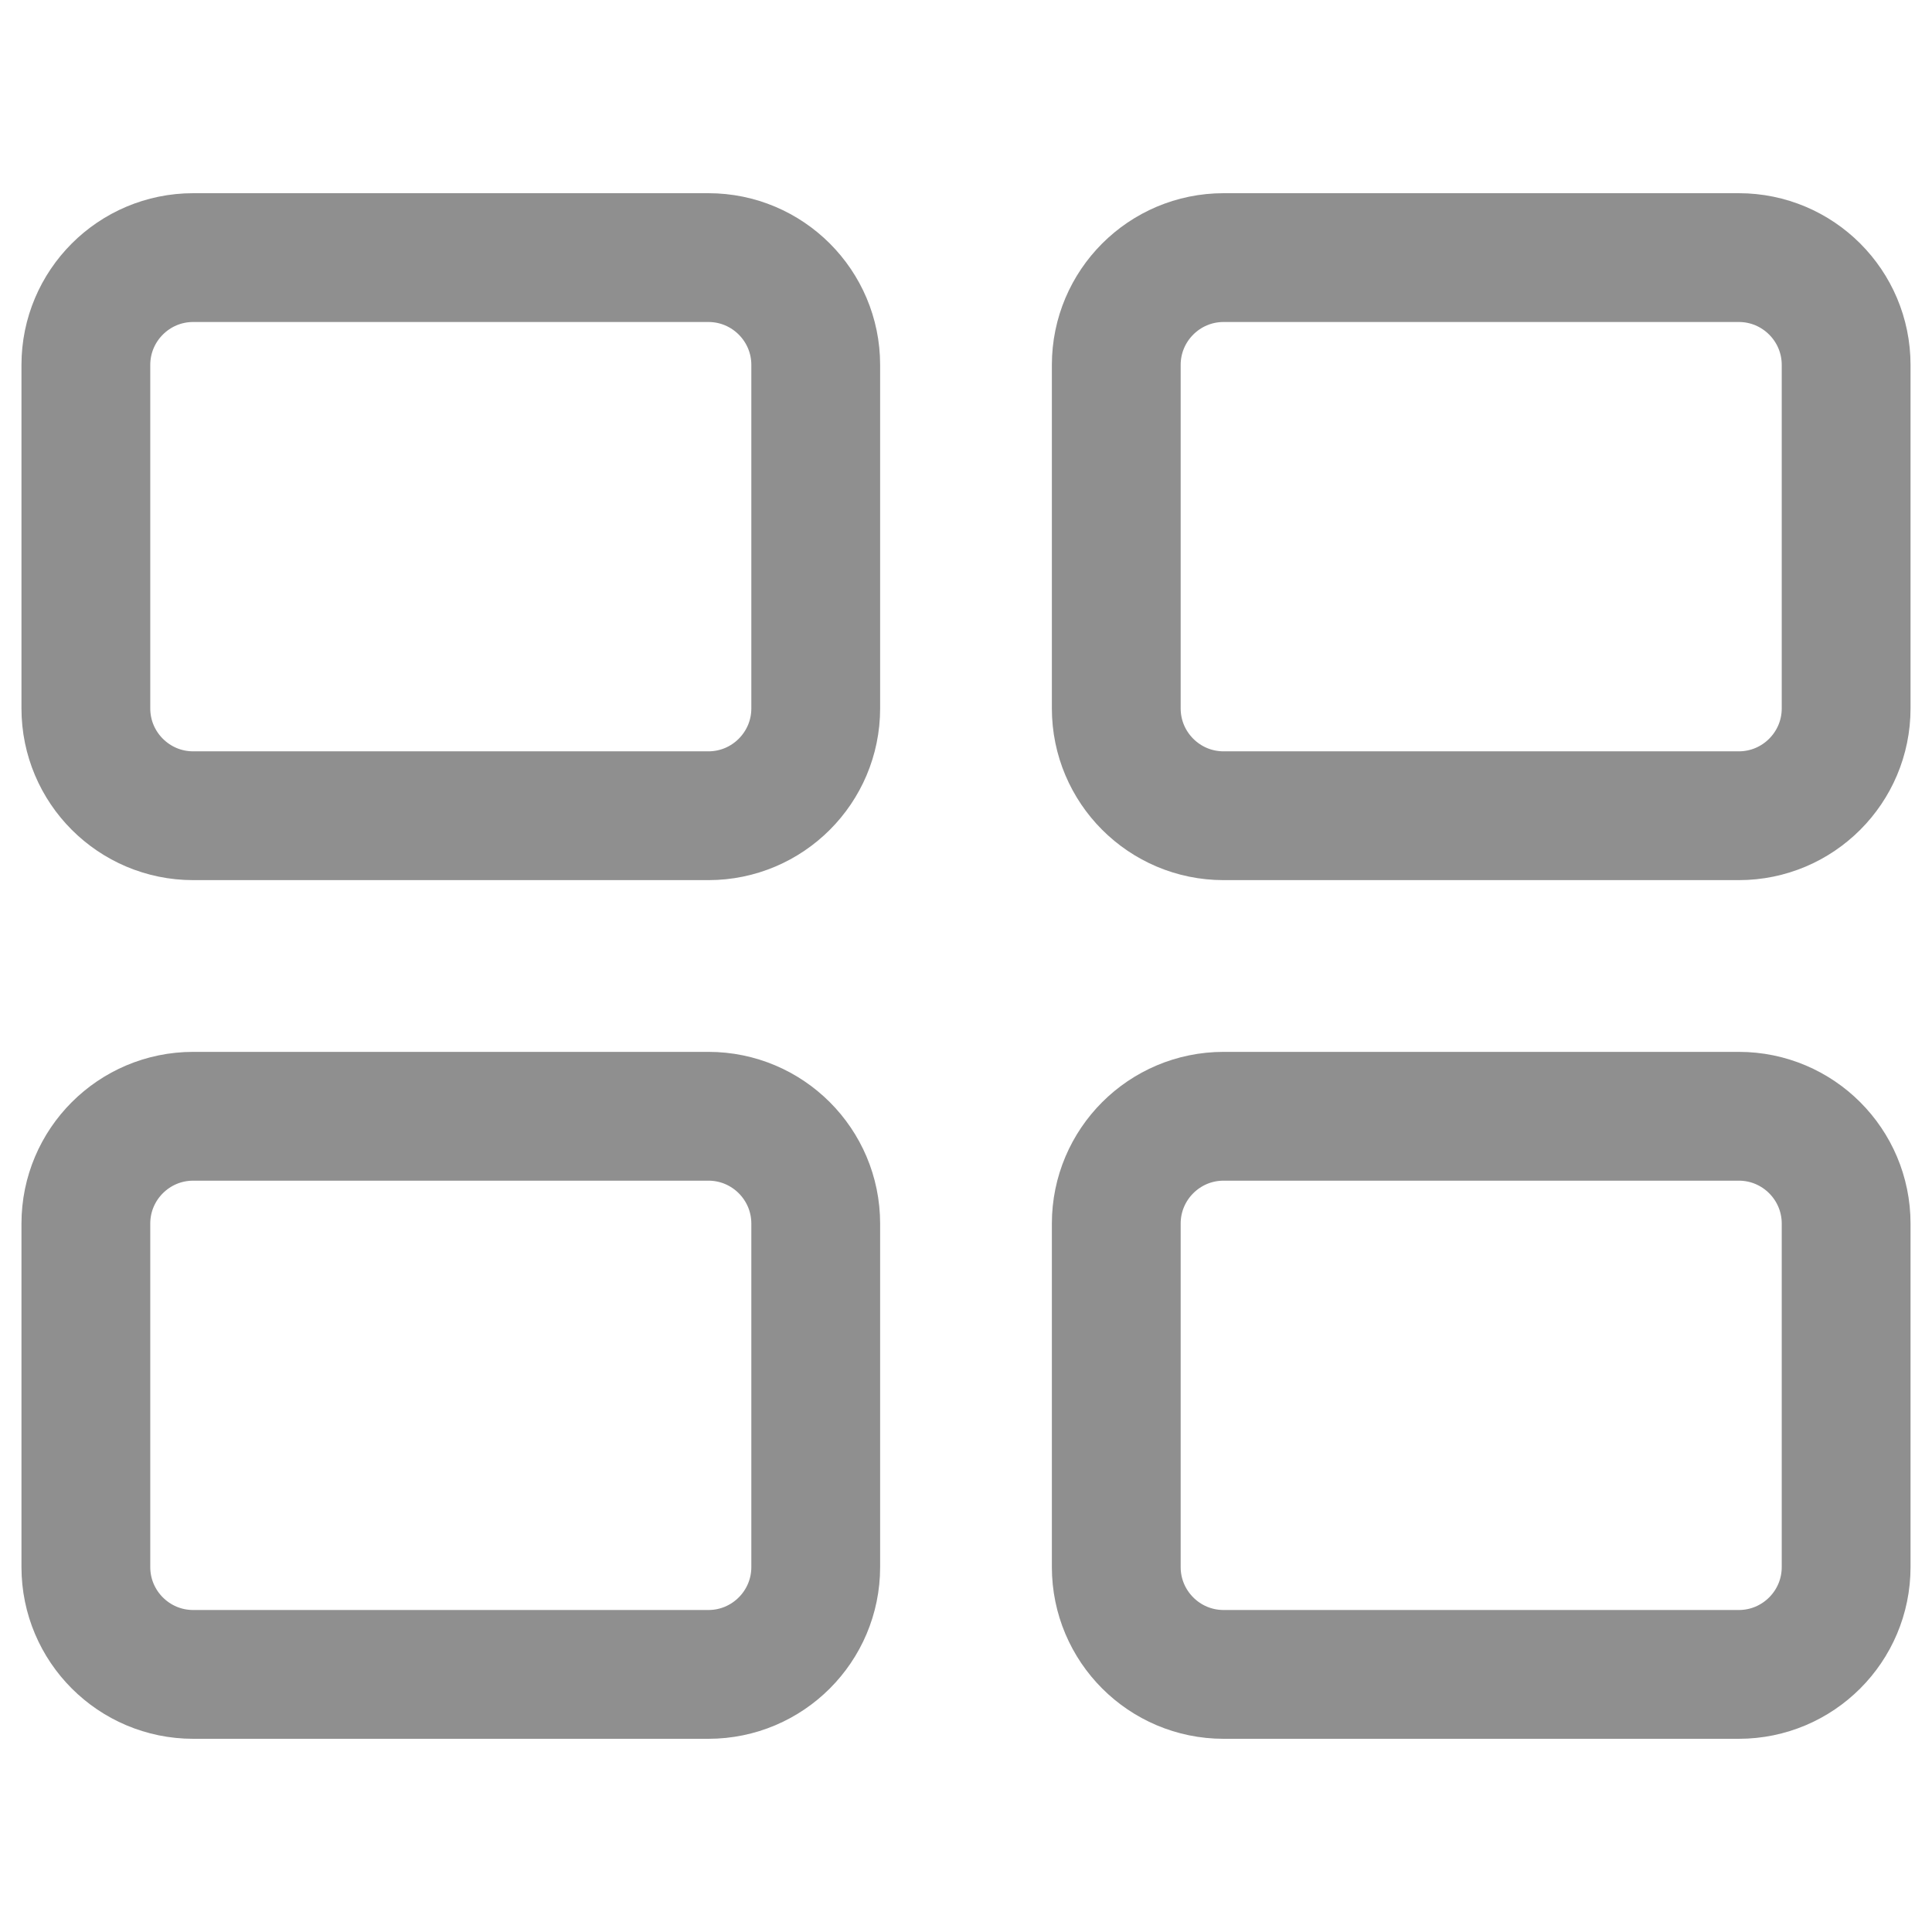
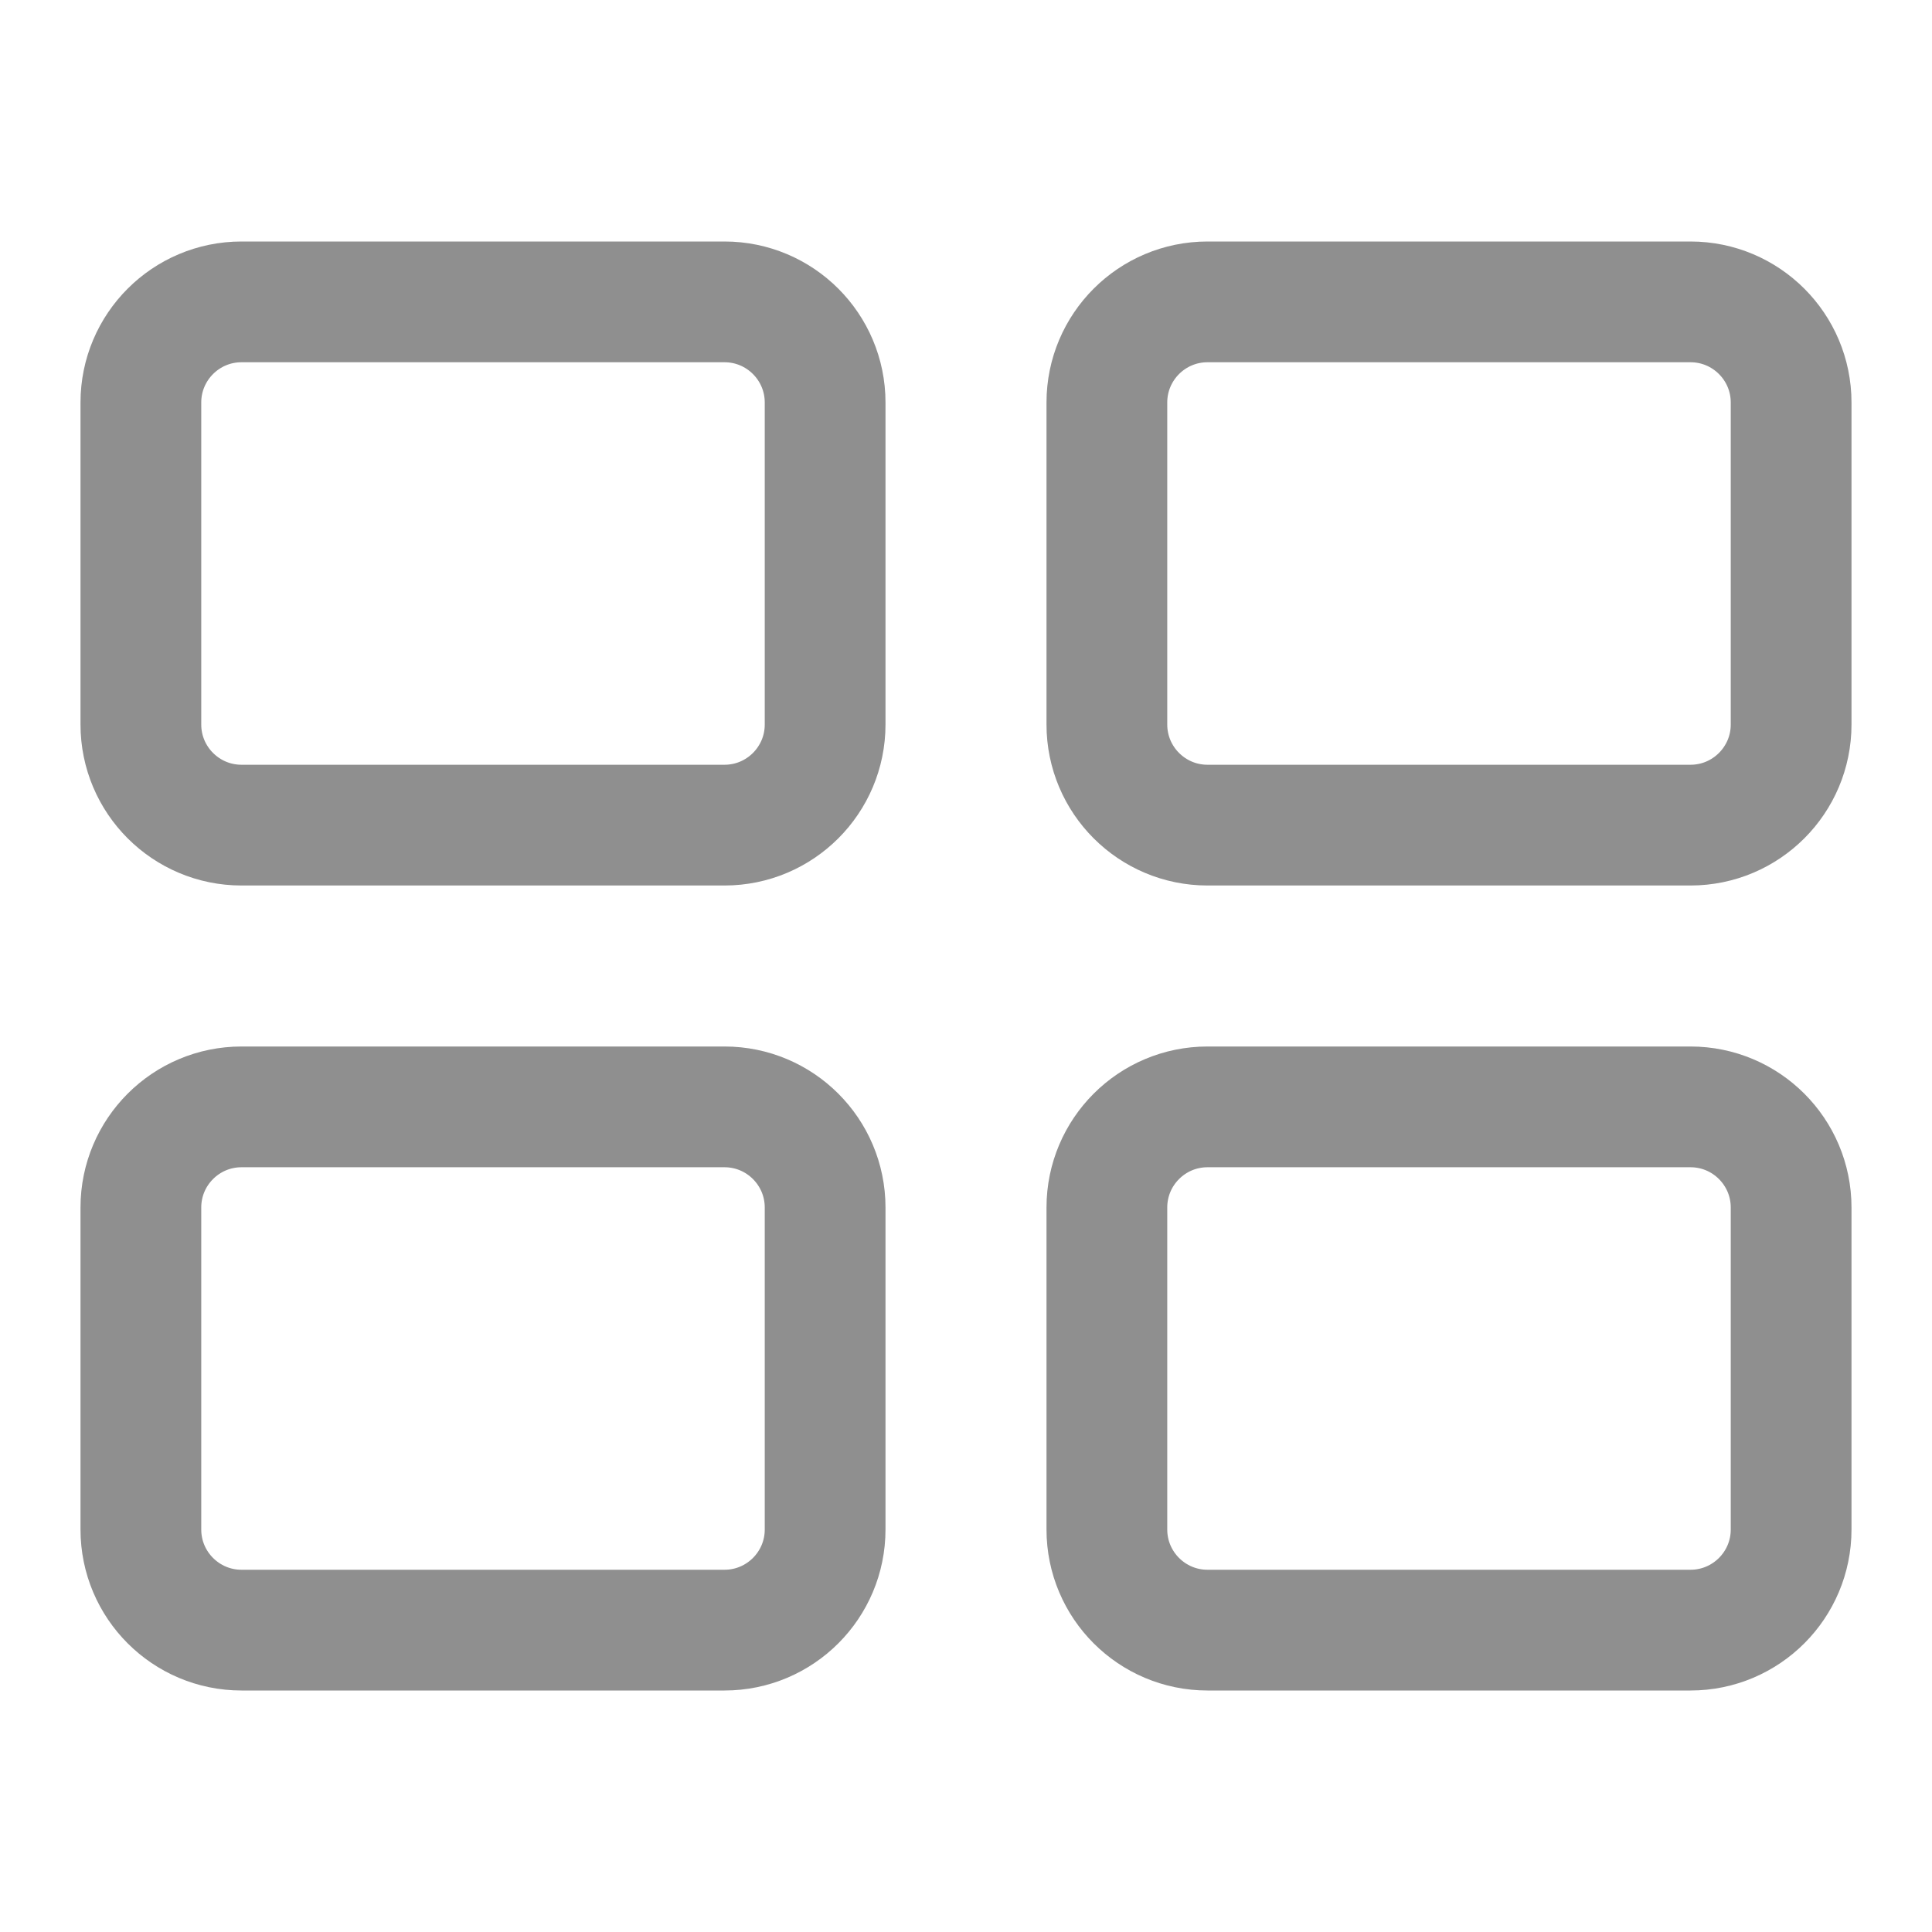
- <svg xmlns="http://www.w3.org/2000/svg" width="20" height="20" viewBox="33.75 23.75 22.50 22.50" fill="none">
+ <svg xmlns="http://www.w3.org/2000/svg" width="24" height="24" viewBox="33.00 23.00 24.00 24.00" fill="none">
  <path d="M36 26.75H42C42.69 26.75 43.25 27.31 43.25 28V32C43.25 32.69 42.69 33.25 42 33.25H36C35.31 33.25 34.75 32.69 34.75 32V28C34.75 27.31 35.31 26.75 36 26.75Z" stroke-width="1.5" stroke-linejoin="round" stroke="#8F8F8F" />
  <path d="M36 36.75H42C42.69 36.75 43.25 37.31 43.25 38V42C43.25 42.69 42.69 43.25 42 43.25H36C35.31 43.25 34.75 42.69 34.75 42V38C34.75 37.31 35.31 36.75 36 36.75Z" stroke-width="1.5" stroke-linejoin="round" stroke="#8F8F8F" />
  <path d="M48 26.75H54C54.69 26.75 55.25 27.31 55.25 28V32C55.25 32.69 54.69 33.25 54 33.25H48C47.31 33.25 46.75 32.69 46.75 32V28C46.75 27.31 47.31 26.75 48 26.75Z" stroke-width="1.5" stroke-linejoin="round" stroke="#8F8F8F" />
  <path d="M48 36.75H54C54.69 36.75 55.25 37.31 55.25 38V42C55.25 42.69 54.69 43.25 54 43.25H48C47.31 43.25 46.75 42.69 46.75 42V38C46.75 37.31 47.31 36.75 48 36.75Z" stroke-width="1.5" stroke-linejoin="round" stroke="#8F8F8F" />
</svg>
